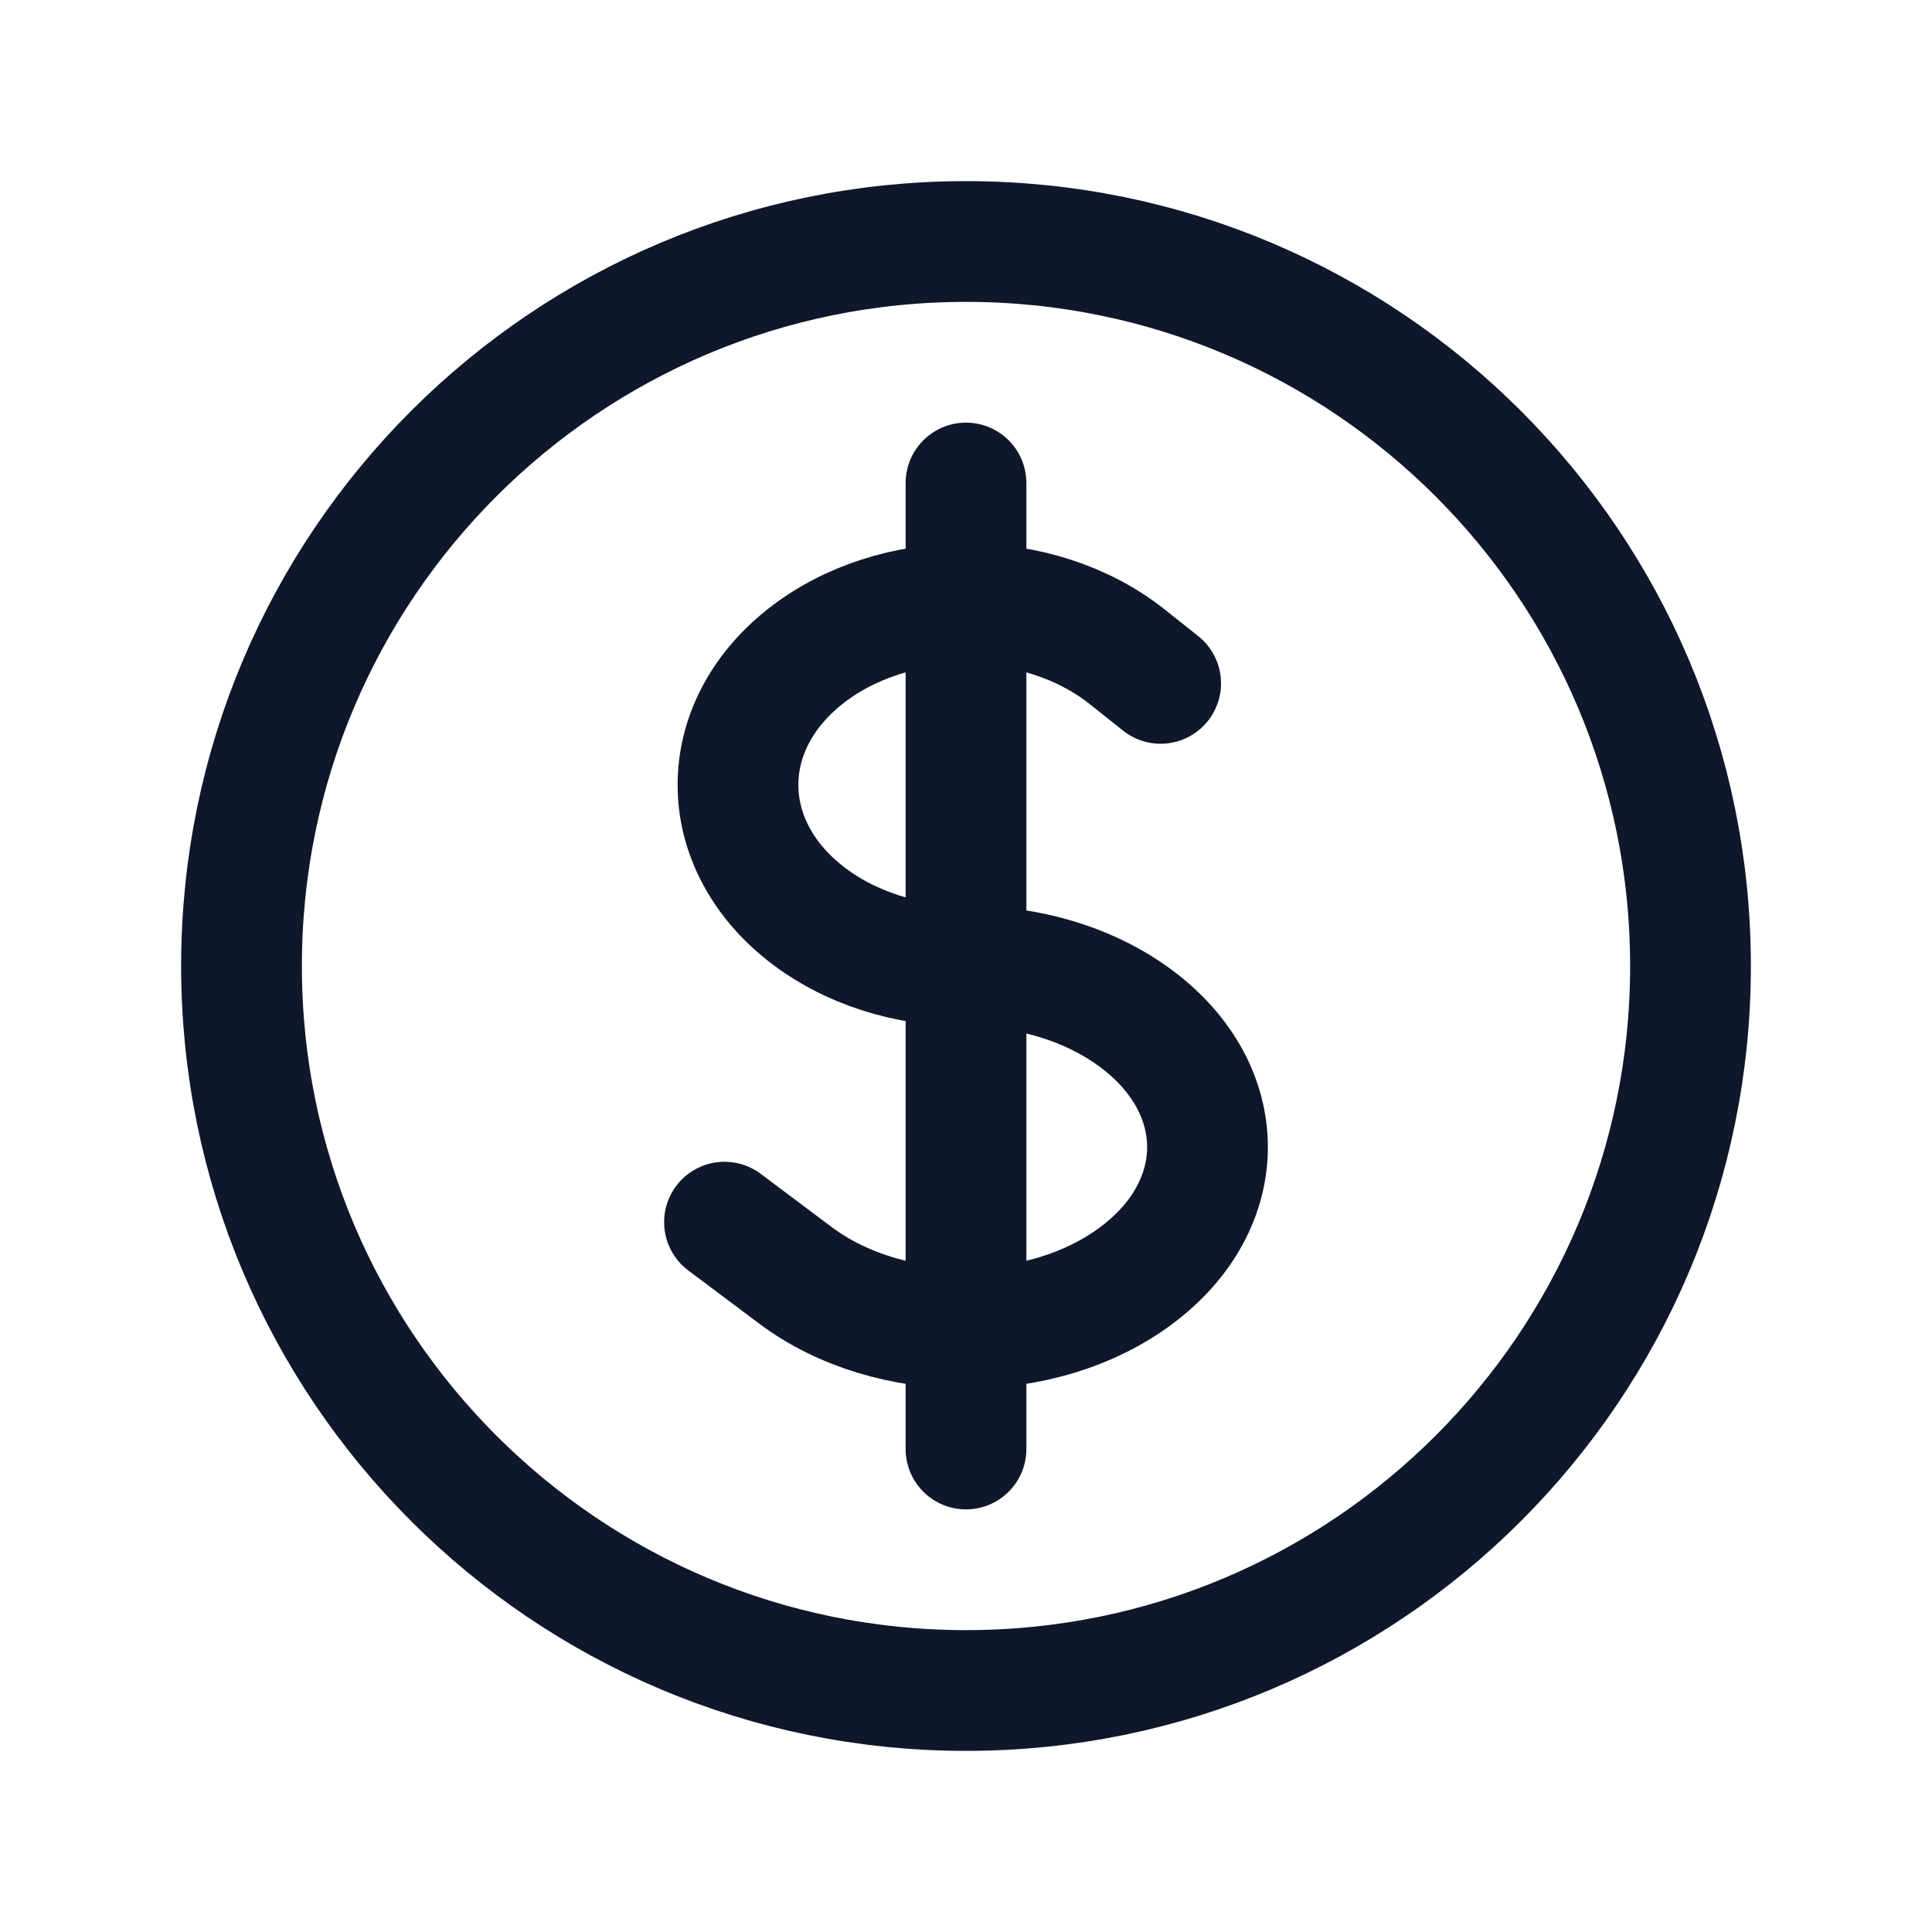
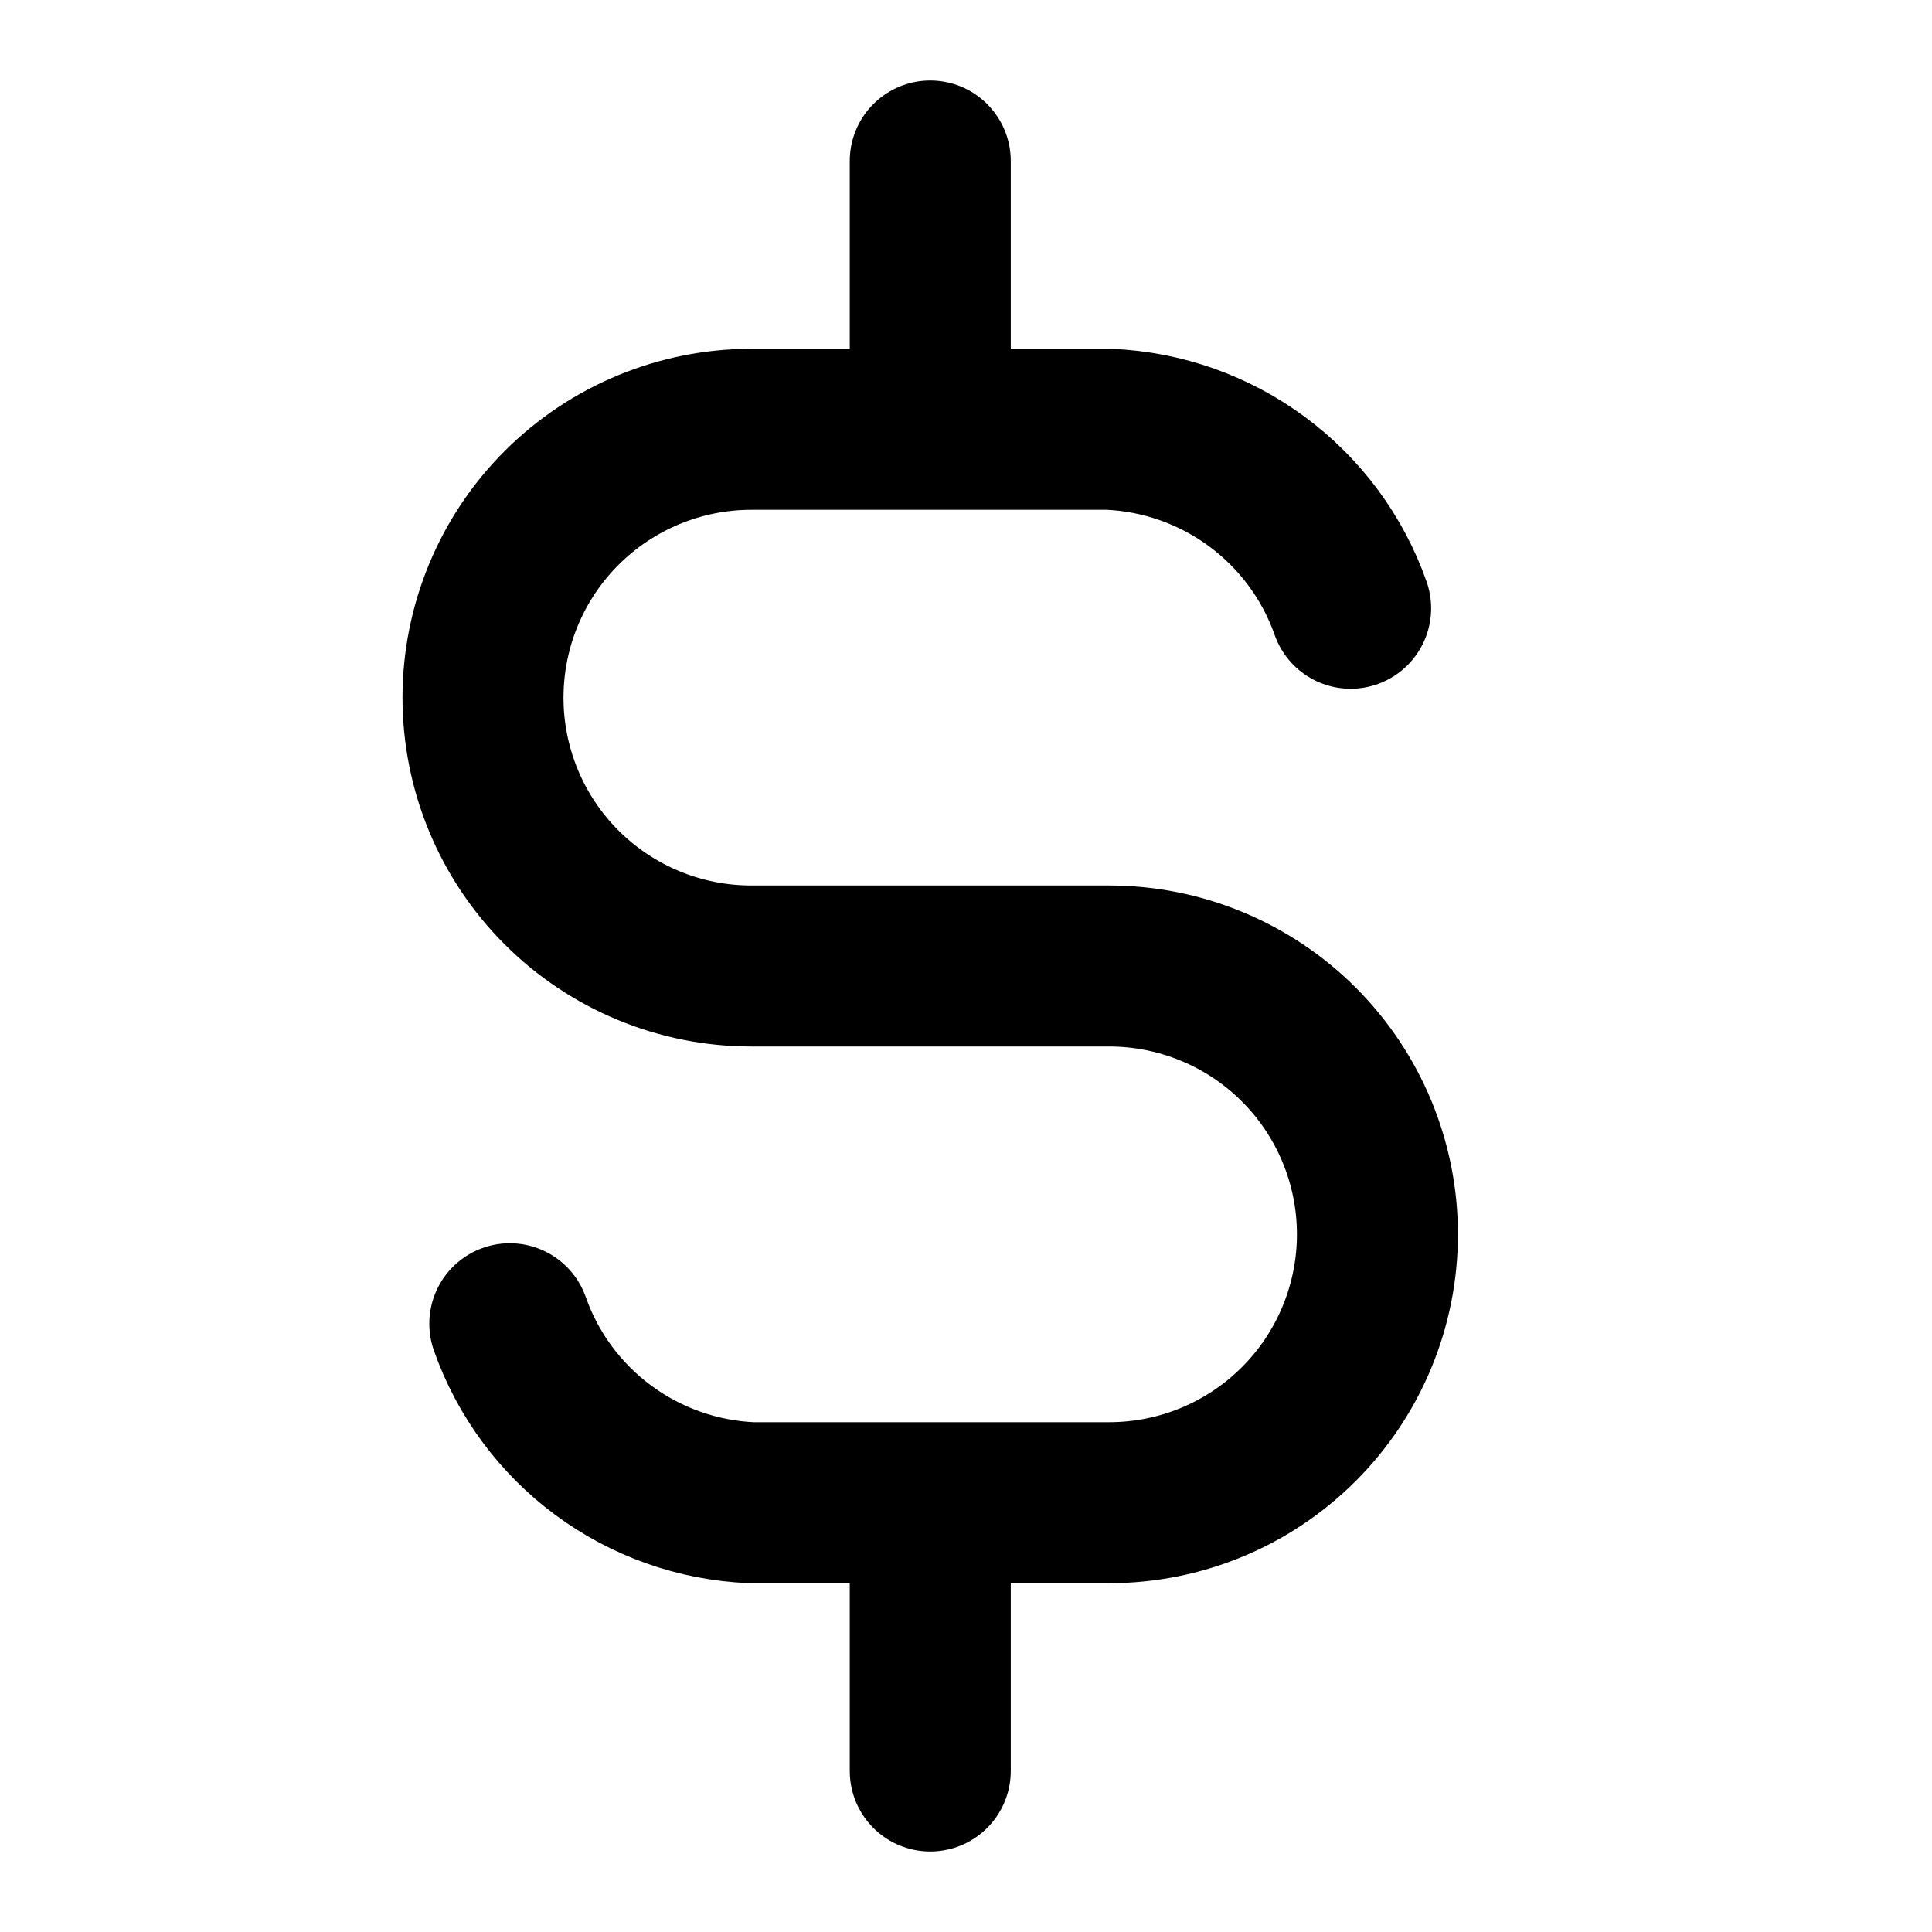
<svg xmlns="http://www.w3.org/2000/svg" width="24" height="24" viewBox="0 0 24 24" fill="none">
-   <path d="M12 6V18M9 15.182L9.879 15.841C11.05 16.72 12.95 16.72 14.121 15.841C15.293 14.962 15.293 13.538 14.121 12.659C13.536 12.22 12.768 12 12 12C11.275 12 10.55 11.78 9.997 11.341C8.891 10.462 8.891 9.038 9.997 8.159C11.103 7.28 12.896 7.28 14.003 8.159L14.418 8.489M21 12C21 16.971 16.971 21 12 21C7.029 21 3 16.971 3 12C3 7.029 7.029 3 12 3C16.971 3 21 7.029 21 12Z" stroke="#0F172A" stroke-width="1.5" stroke-linecap="round" stroke-linejoin="round" />
+   <g id="currency-dollar">
+     <path id="Icon" d="M16.778 7.556C16.557 6.928 16.153 6.381 15.618 5.985C15.083 5.589 14.443 5.362 13.778 5.333H9.333C8.449 5.333 7.601 5.685 6.976 6.31C6.351 6.935 6 7.783 6 8.667C6 9.551 6.351 10.399 6.976 11.024C7.601 11.649 8.449 12 9.333 12H13.778C14.662 12 15.51 12.351 16.135 12.976C16.76 13.601 17.111 14.449 17.111 15.333C17.111 16.217 16.76 17.065 16.135 17.69C15.51 18.316 14.662 18.667 13.778 18.667H9.333C8.669 18.638 8.028 18.411 7.493 18.015C6.958 17.619 6.554 17.072 6.333 16.444M11.556 2V5.333M11.556 18.667V22" stroke="black" stroke-width="2" stroke-linecap="round" stroke-linejoin="round" />
+   </g>
</svg>
